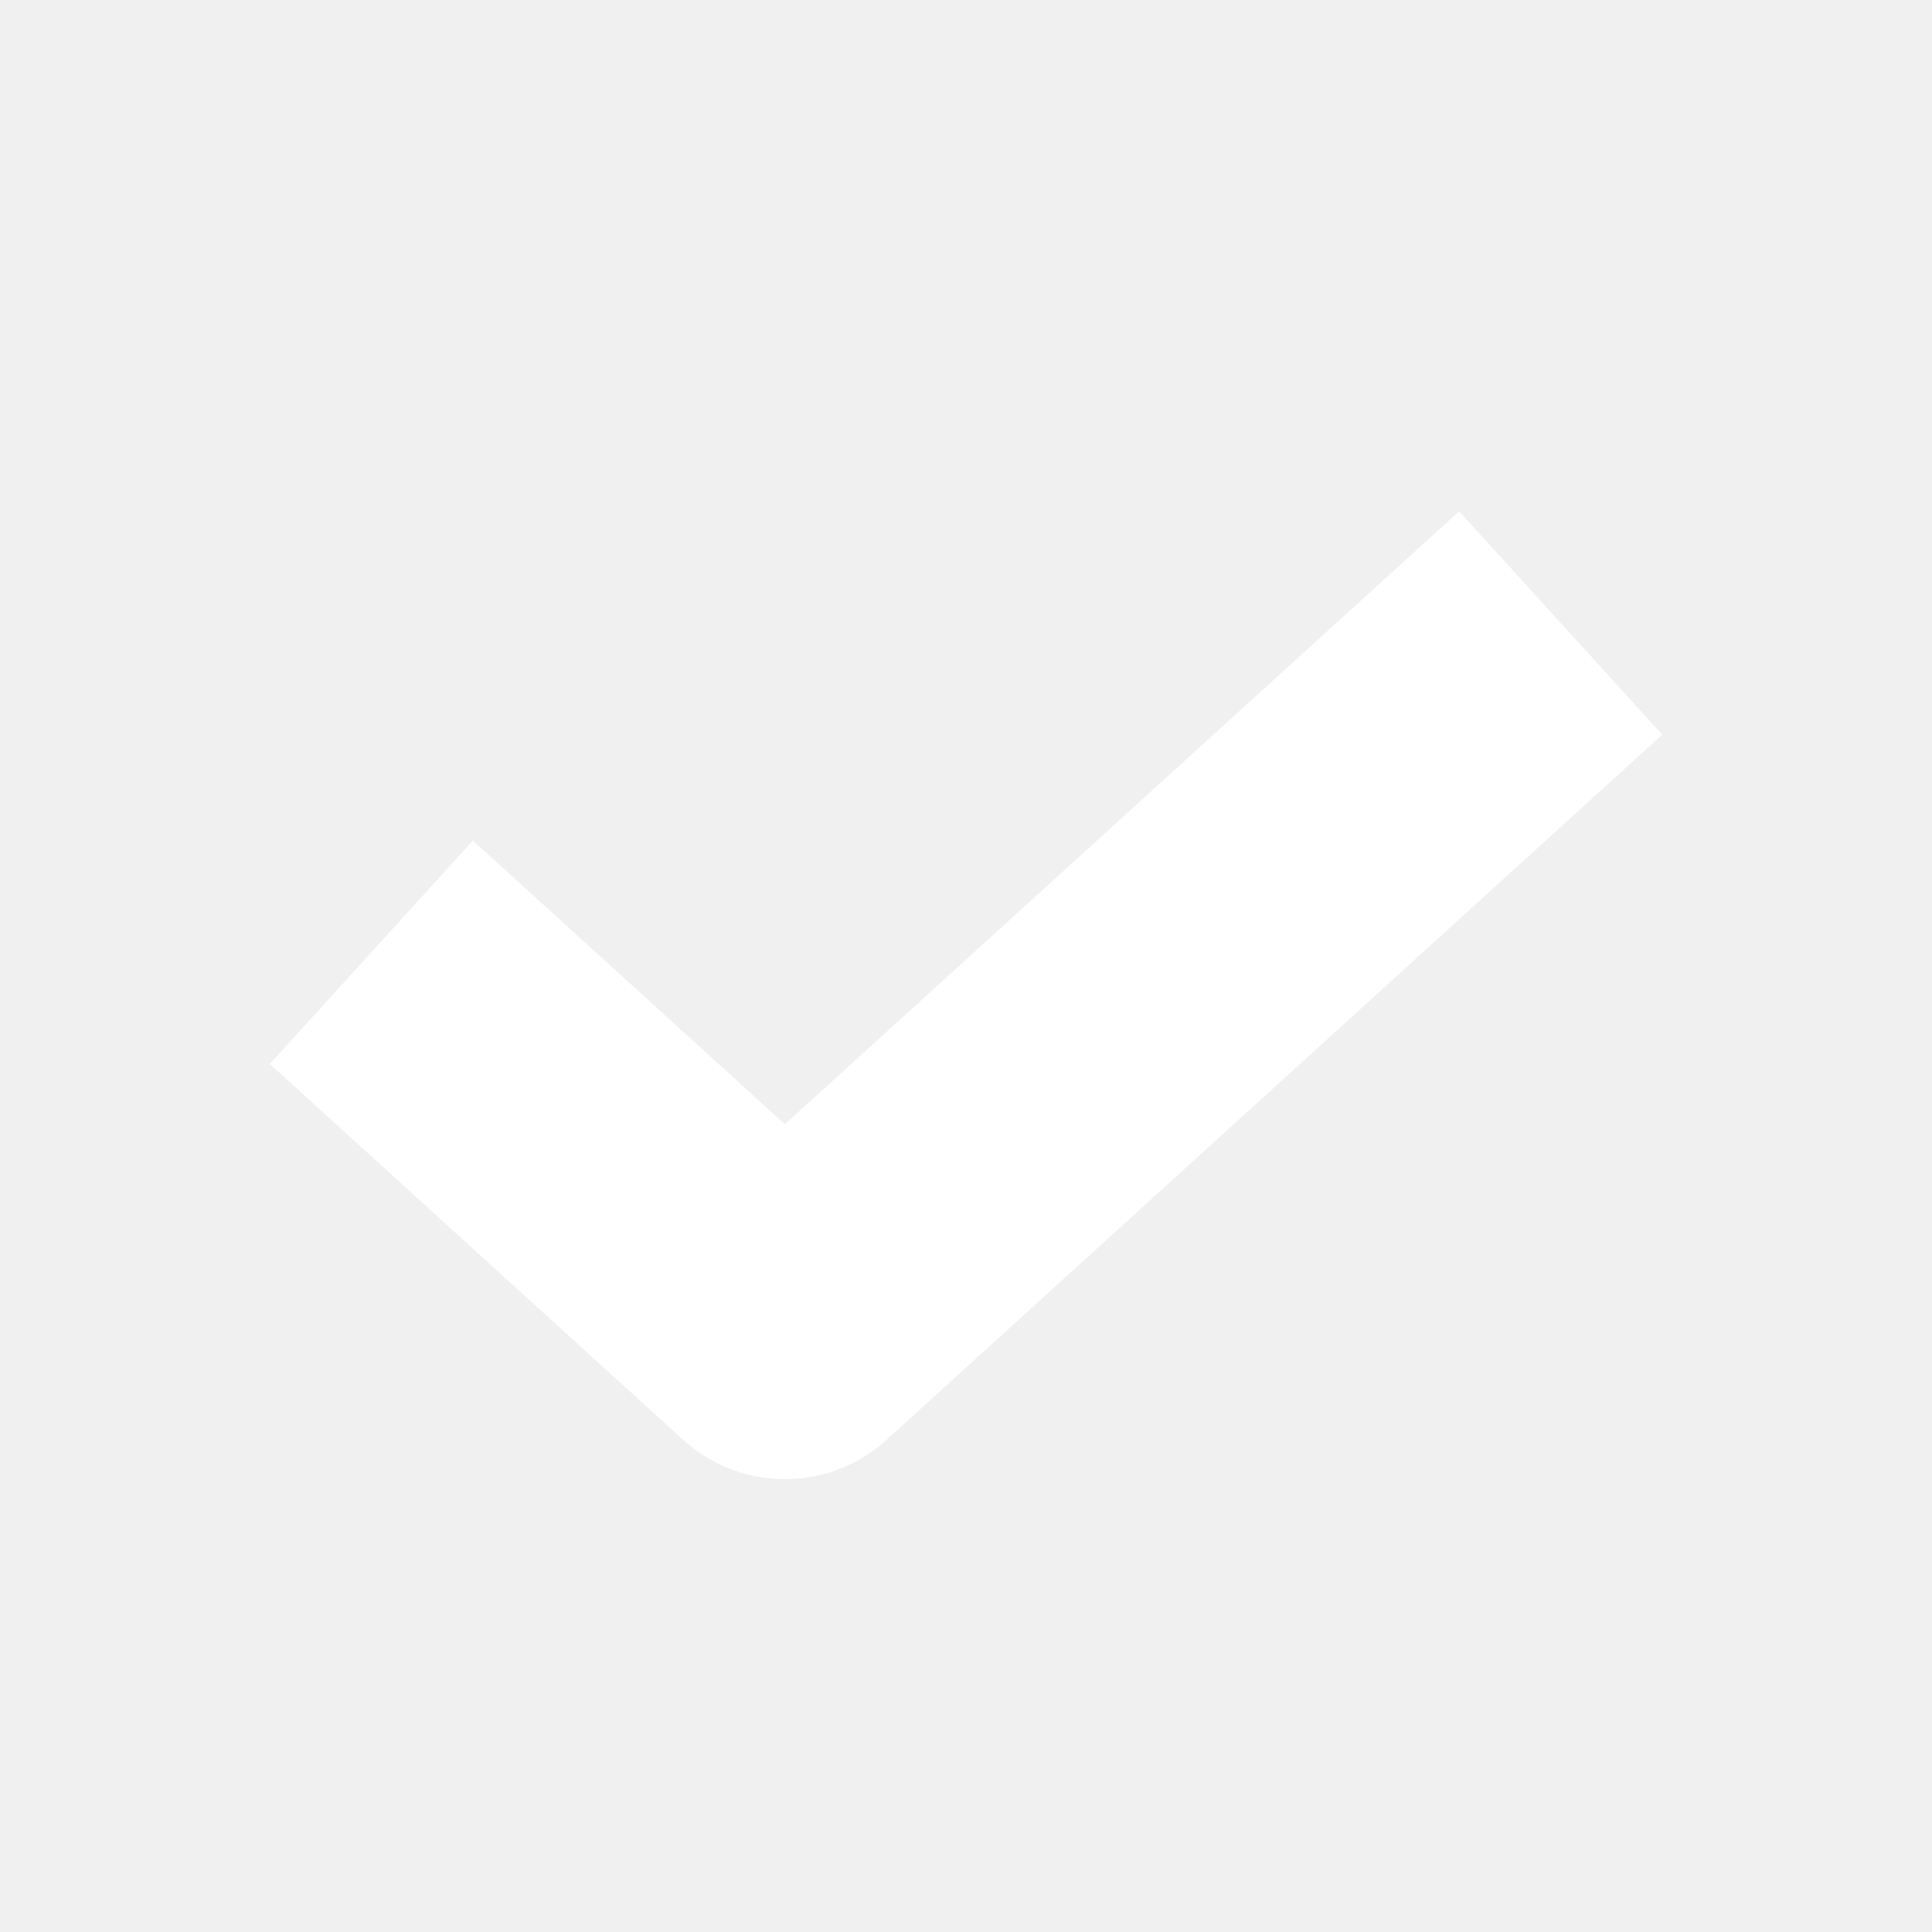
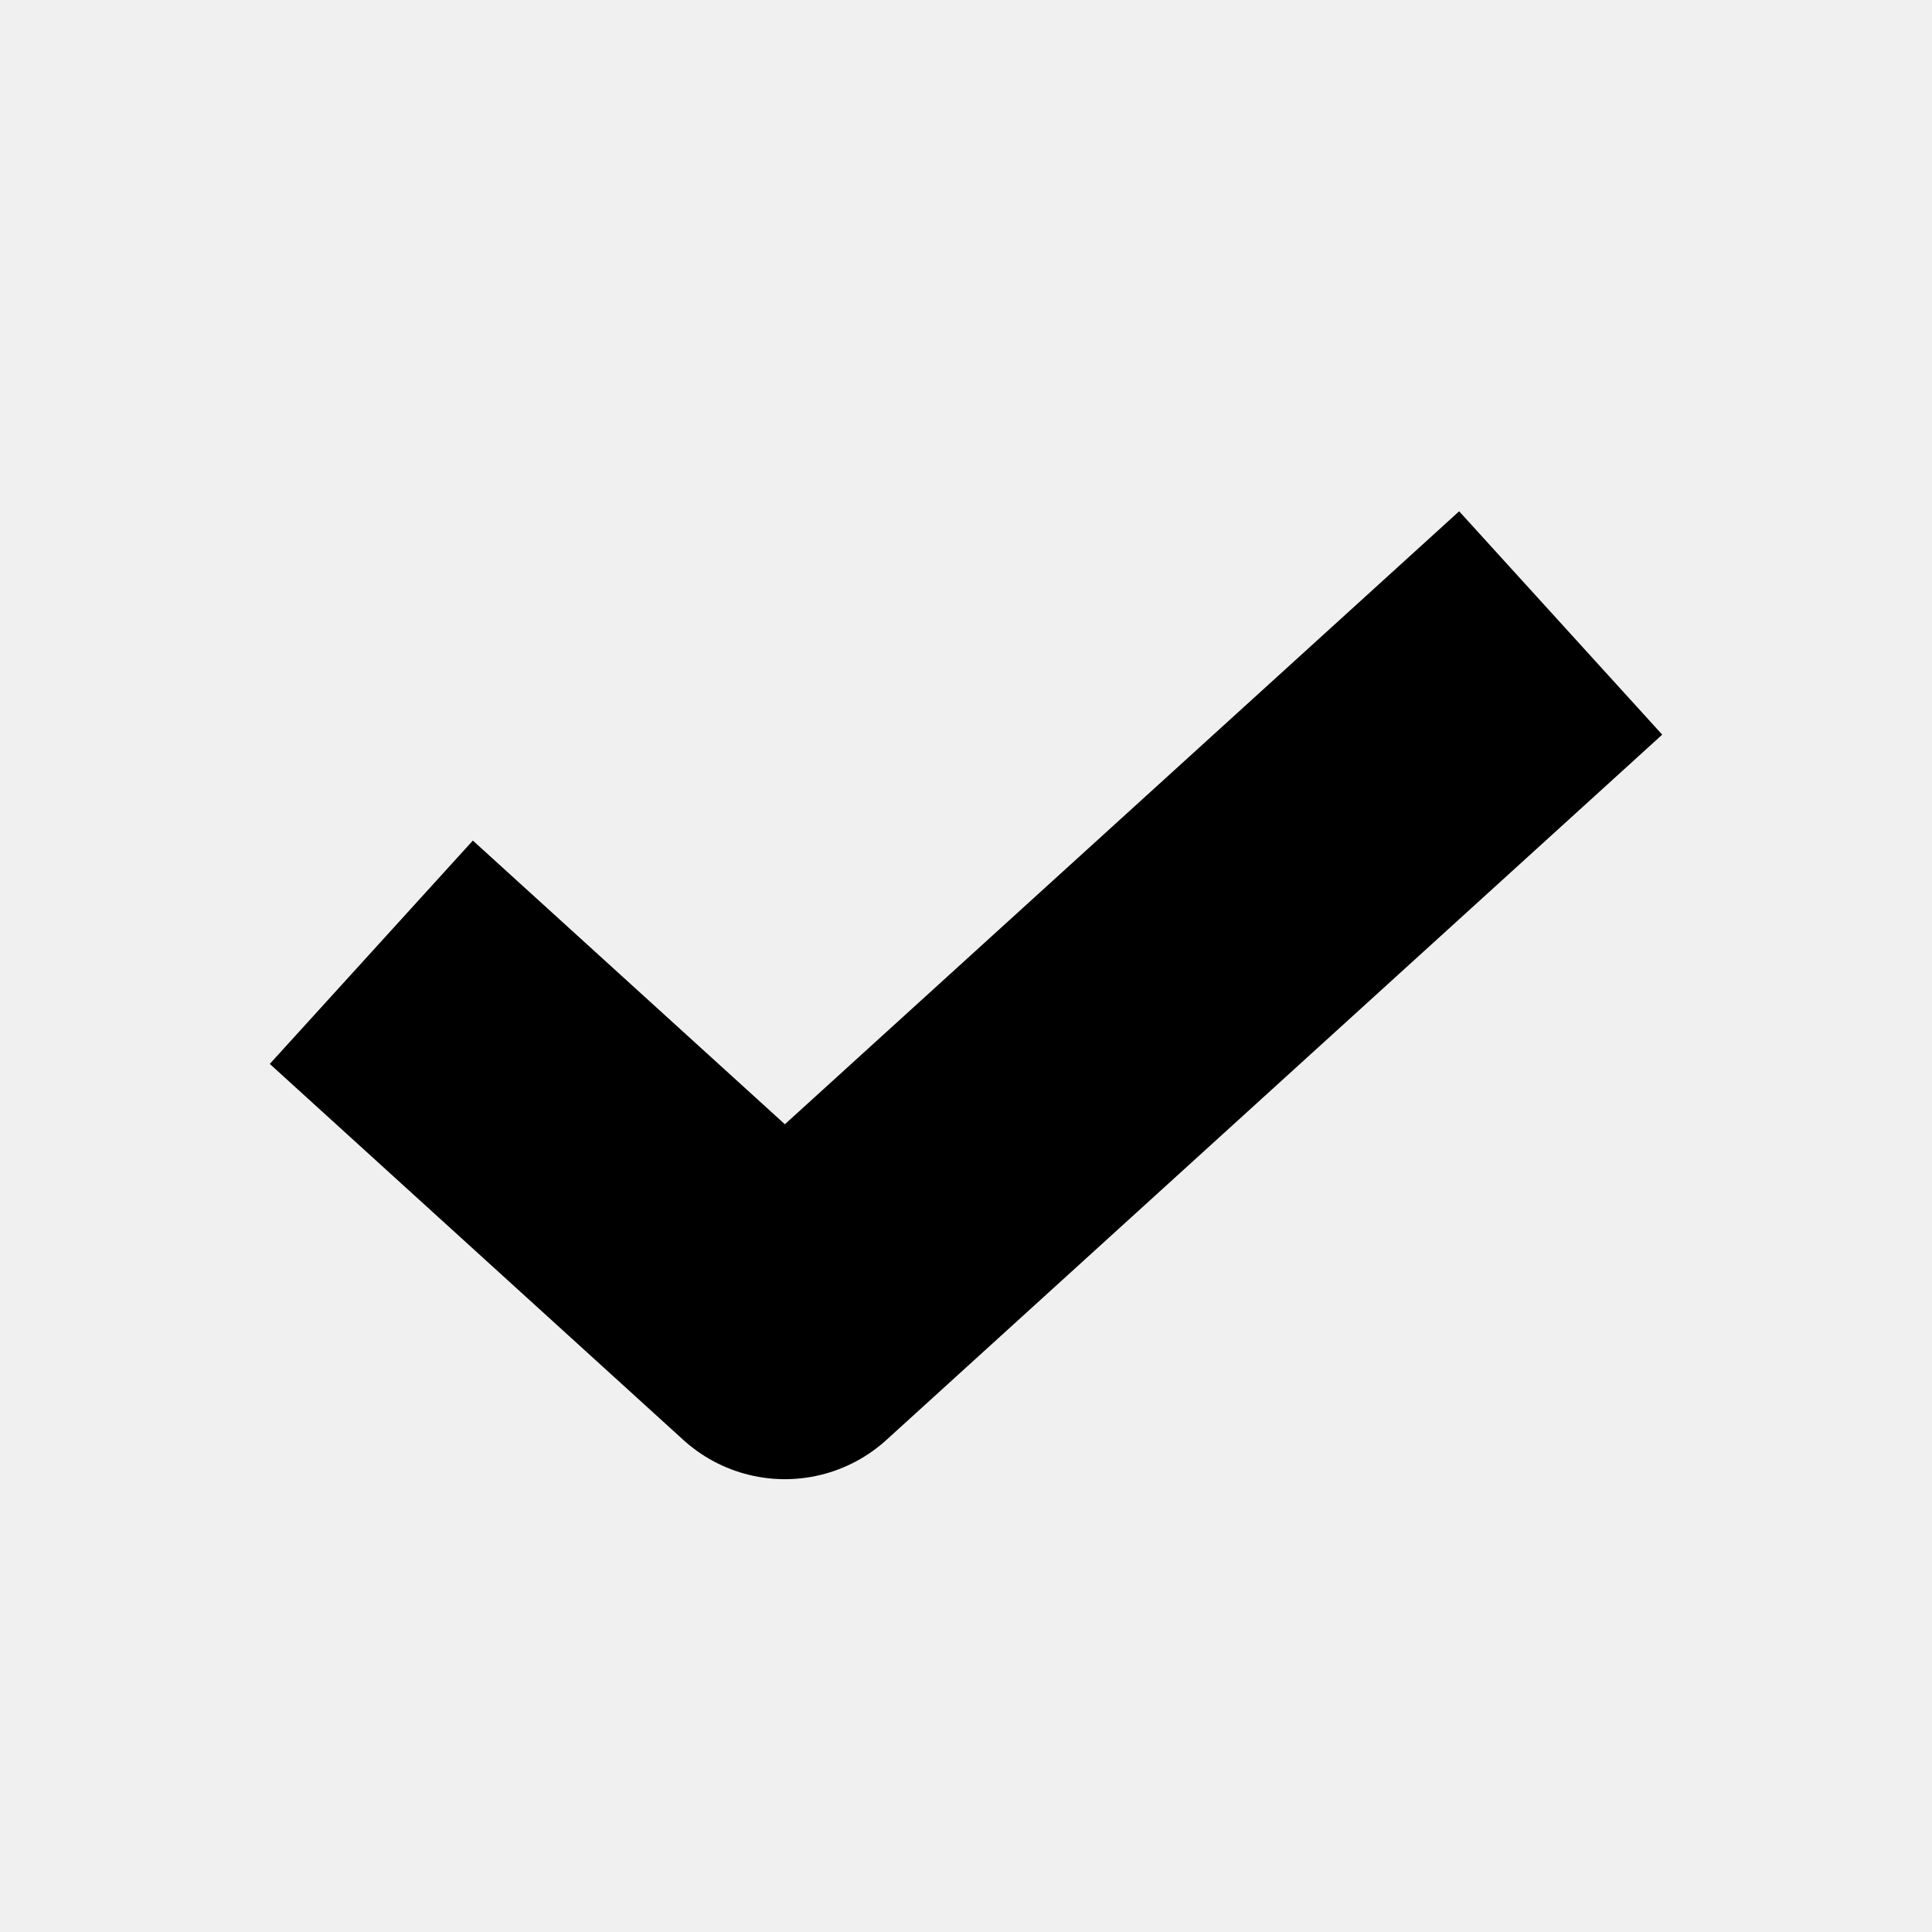
<svg xmlns="http://www.w3.org/2000/svg" width="16" height="16" viewBox="0 0 16 16" fill="none">
-   <path d="M12 6L6.5 11L4 8.727" stroke="white" stroke-width="2.5" stroke-linecap="square" stroke-linejoin="round" />
+   <path d="M12 6L6.5 11L4 8.727" stroke="black" stroke-width="2.5" stroke-linecap="square" stroke-linejoin="round" />
</svg>
